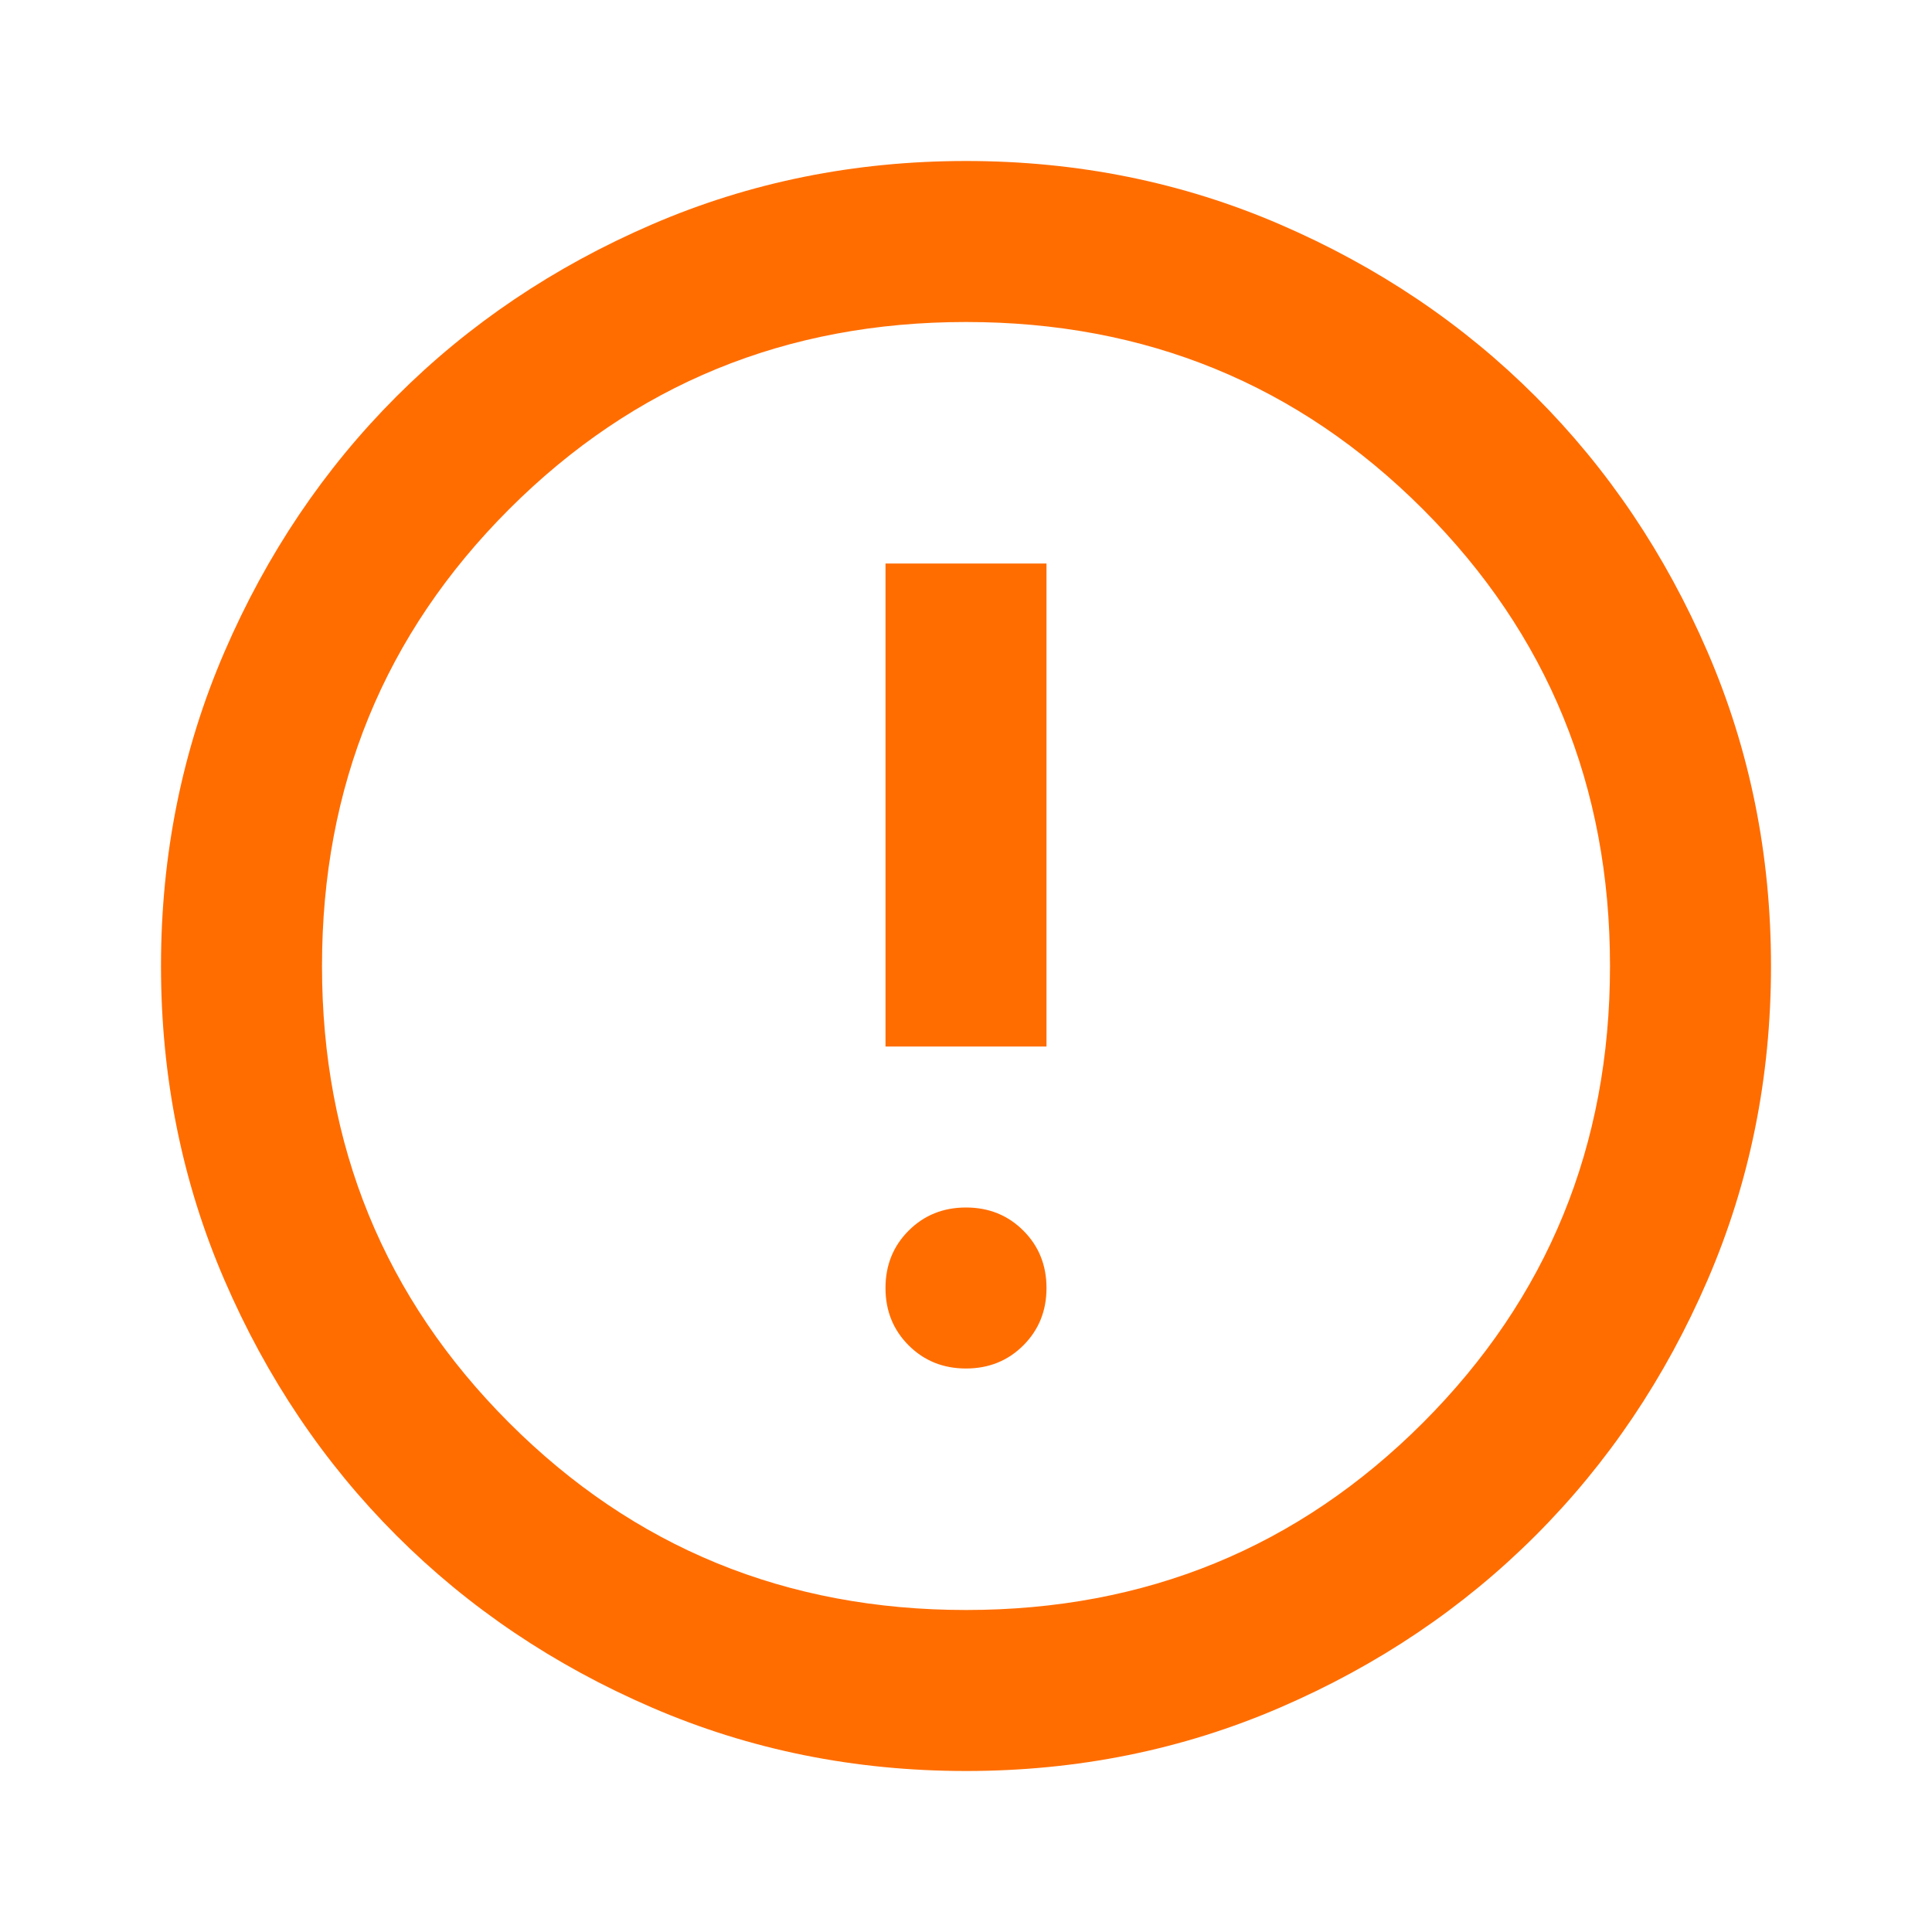
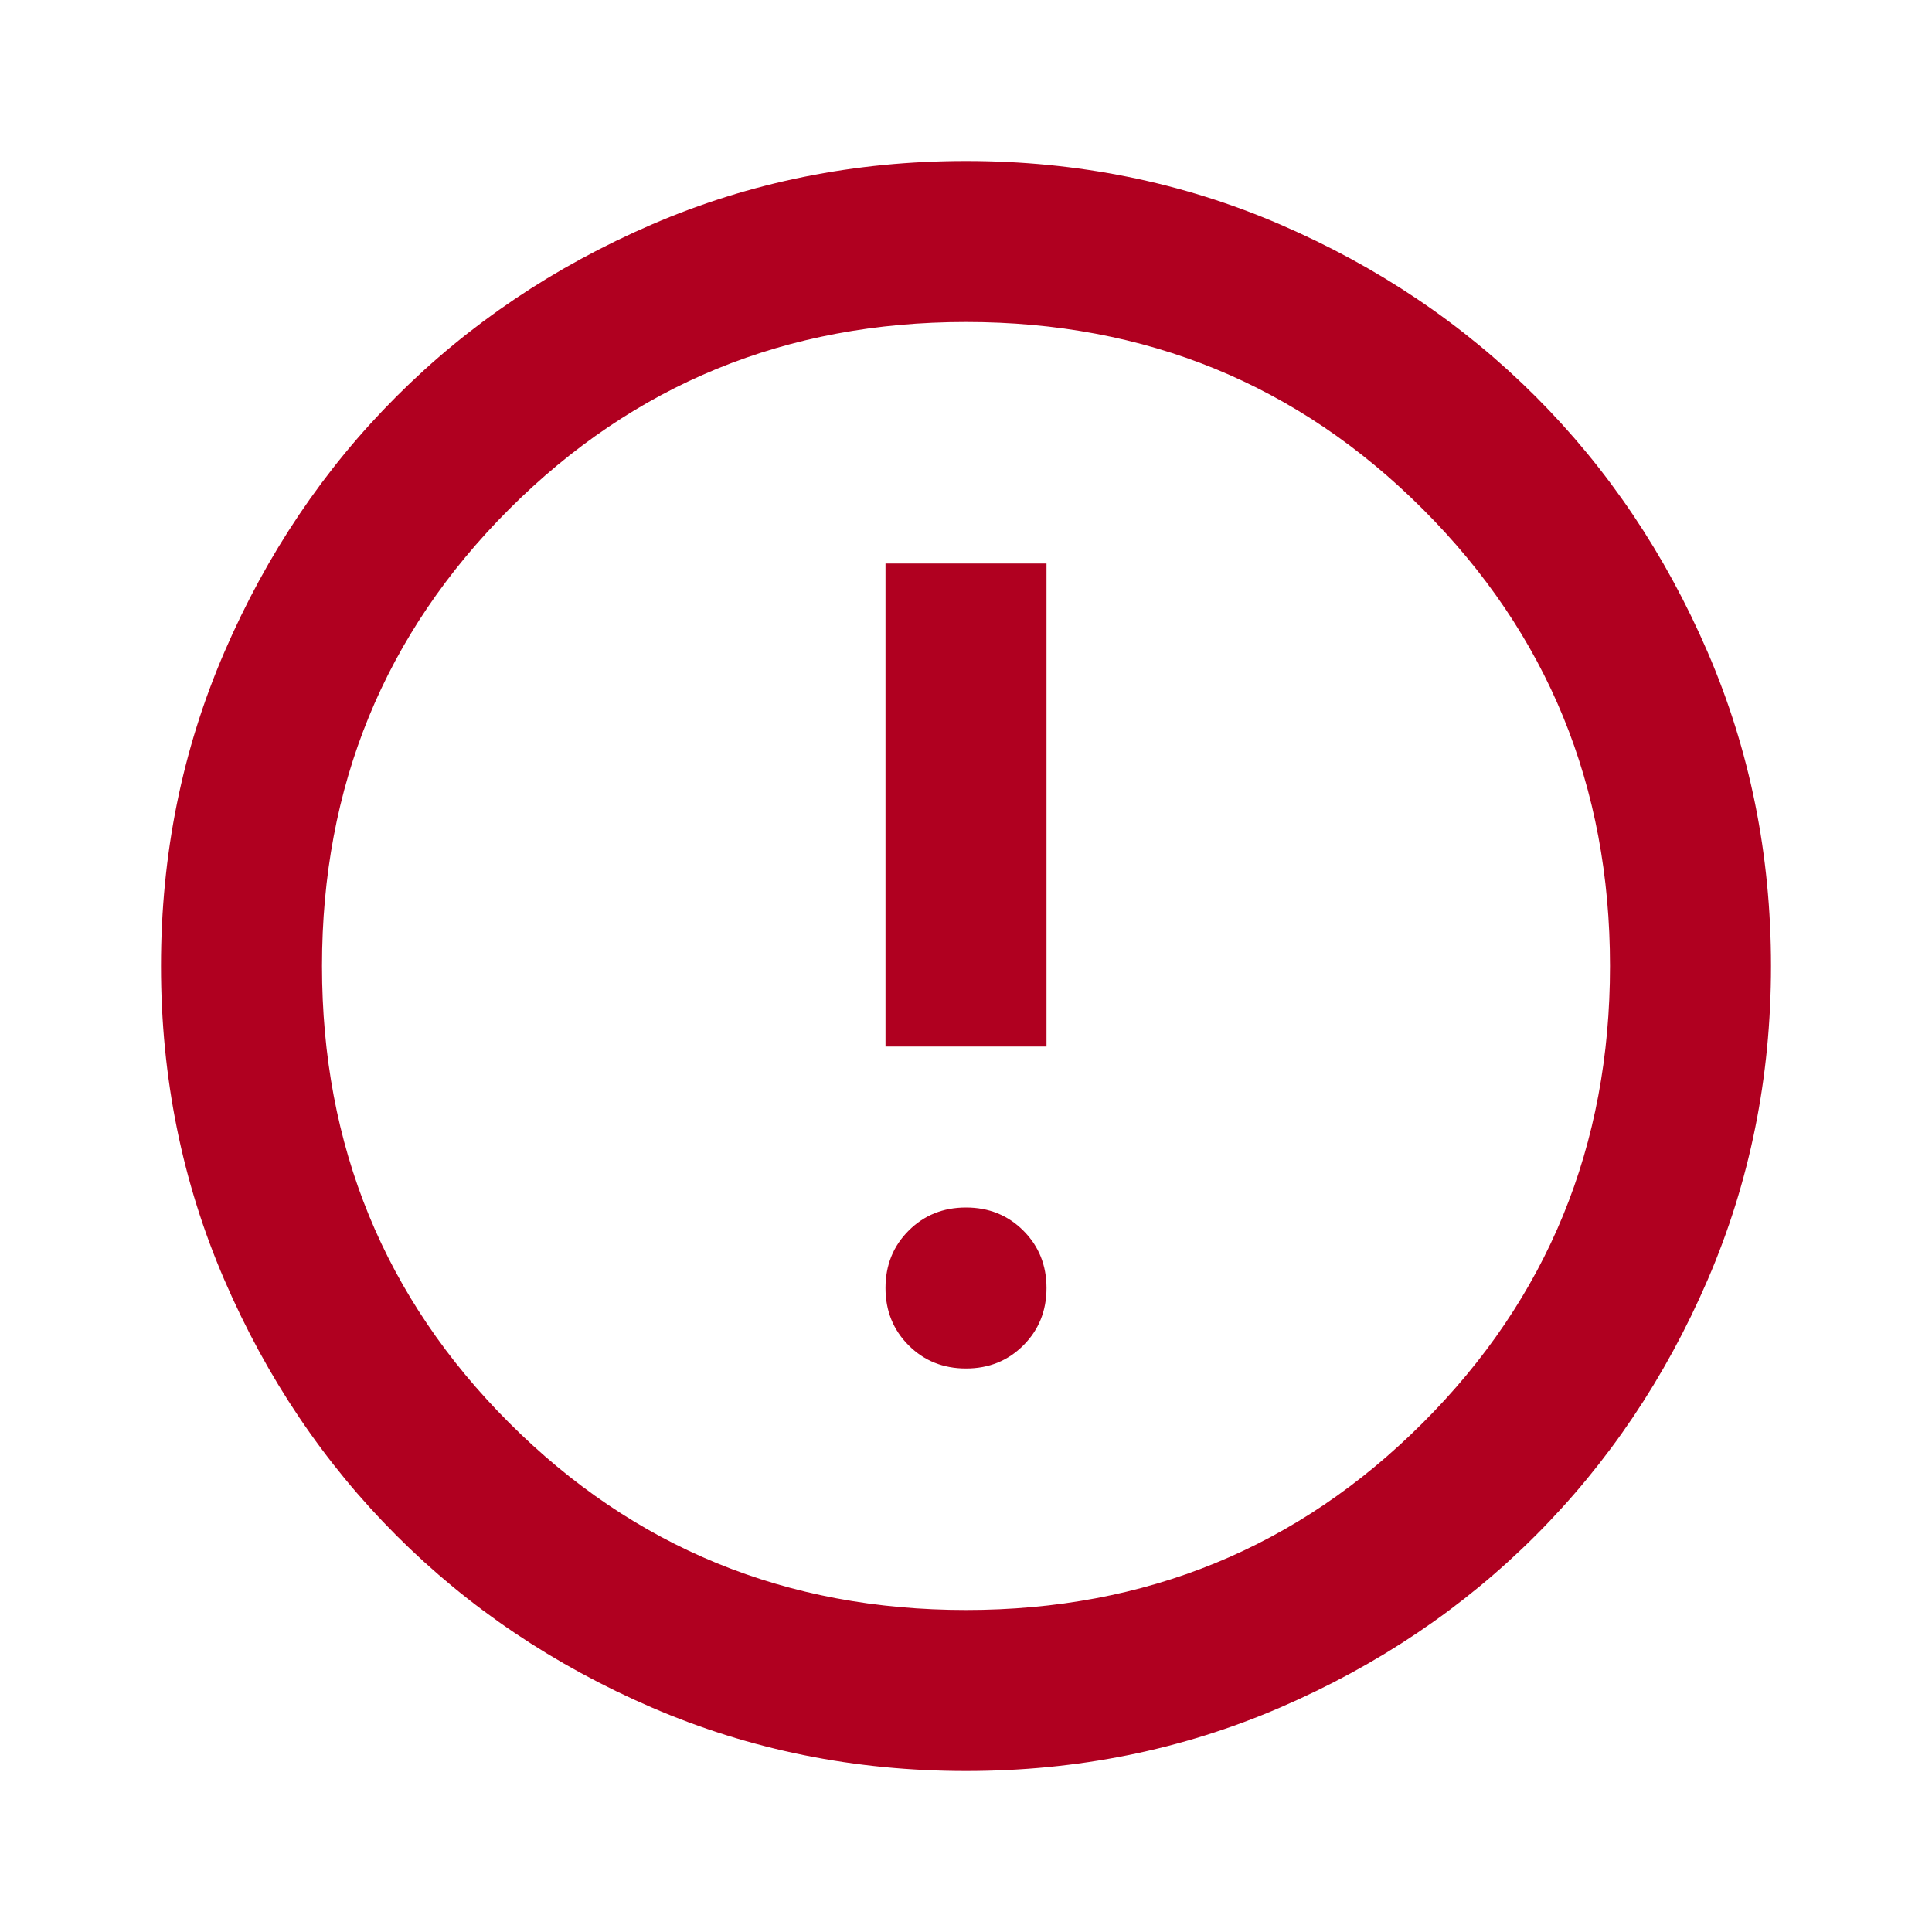
- <svg xmlns="http://www.w3.org/2000/svg" height="24px" viewBox="0 -960 960 960" width="24px" fill="#FF6D00">
+ <svg xmlns="http://www.w3.org/2000/svg" height="24px" viewBox="0 -960 960 960" width="24px" fill="#b00020">
  <path d="M480-280q17 0 28.5-11.5T520-320q0-17-11.5-28.5T480-360q-17 0-28.5 11.5T440-320q0 17 11.5 28.5T480-280Zm-40-160h80v-240h-80v240Zm40 360q-83 0-156-31.5T197-197q-54-54-85.5-127T80-480q0-83 31.5-156T197-763q54-54 127-85.5T480-880q83 0 156 31.5T763-763q54 54 85.5 127T880-480q0 83-31.5 156T763-197q-54 54-127 85.5T480-80Zm0-80q134 0 227-93t93-227q0-134-93-227t-227-93q-134 0-227 93t-93 227q0 134 93 227t227 93Zm0-320Z" />
</svg>
